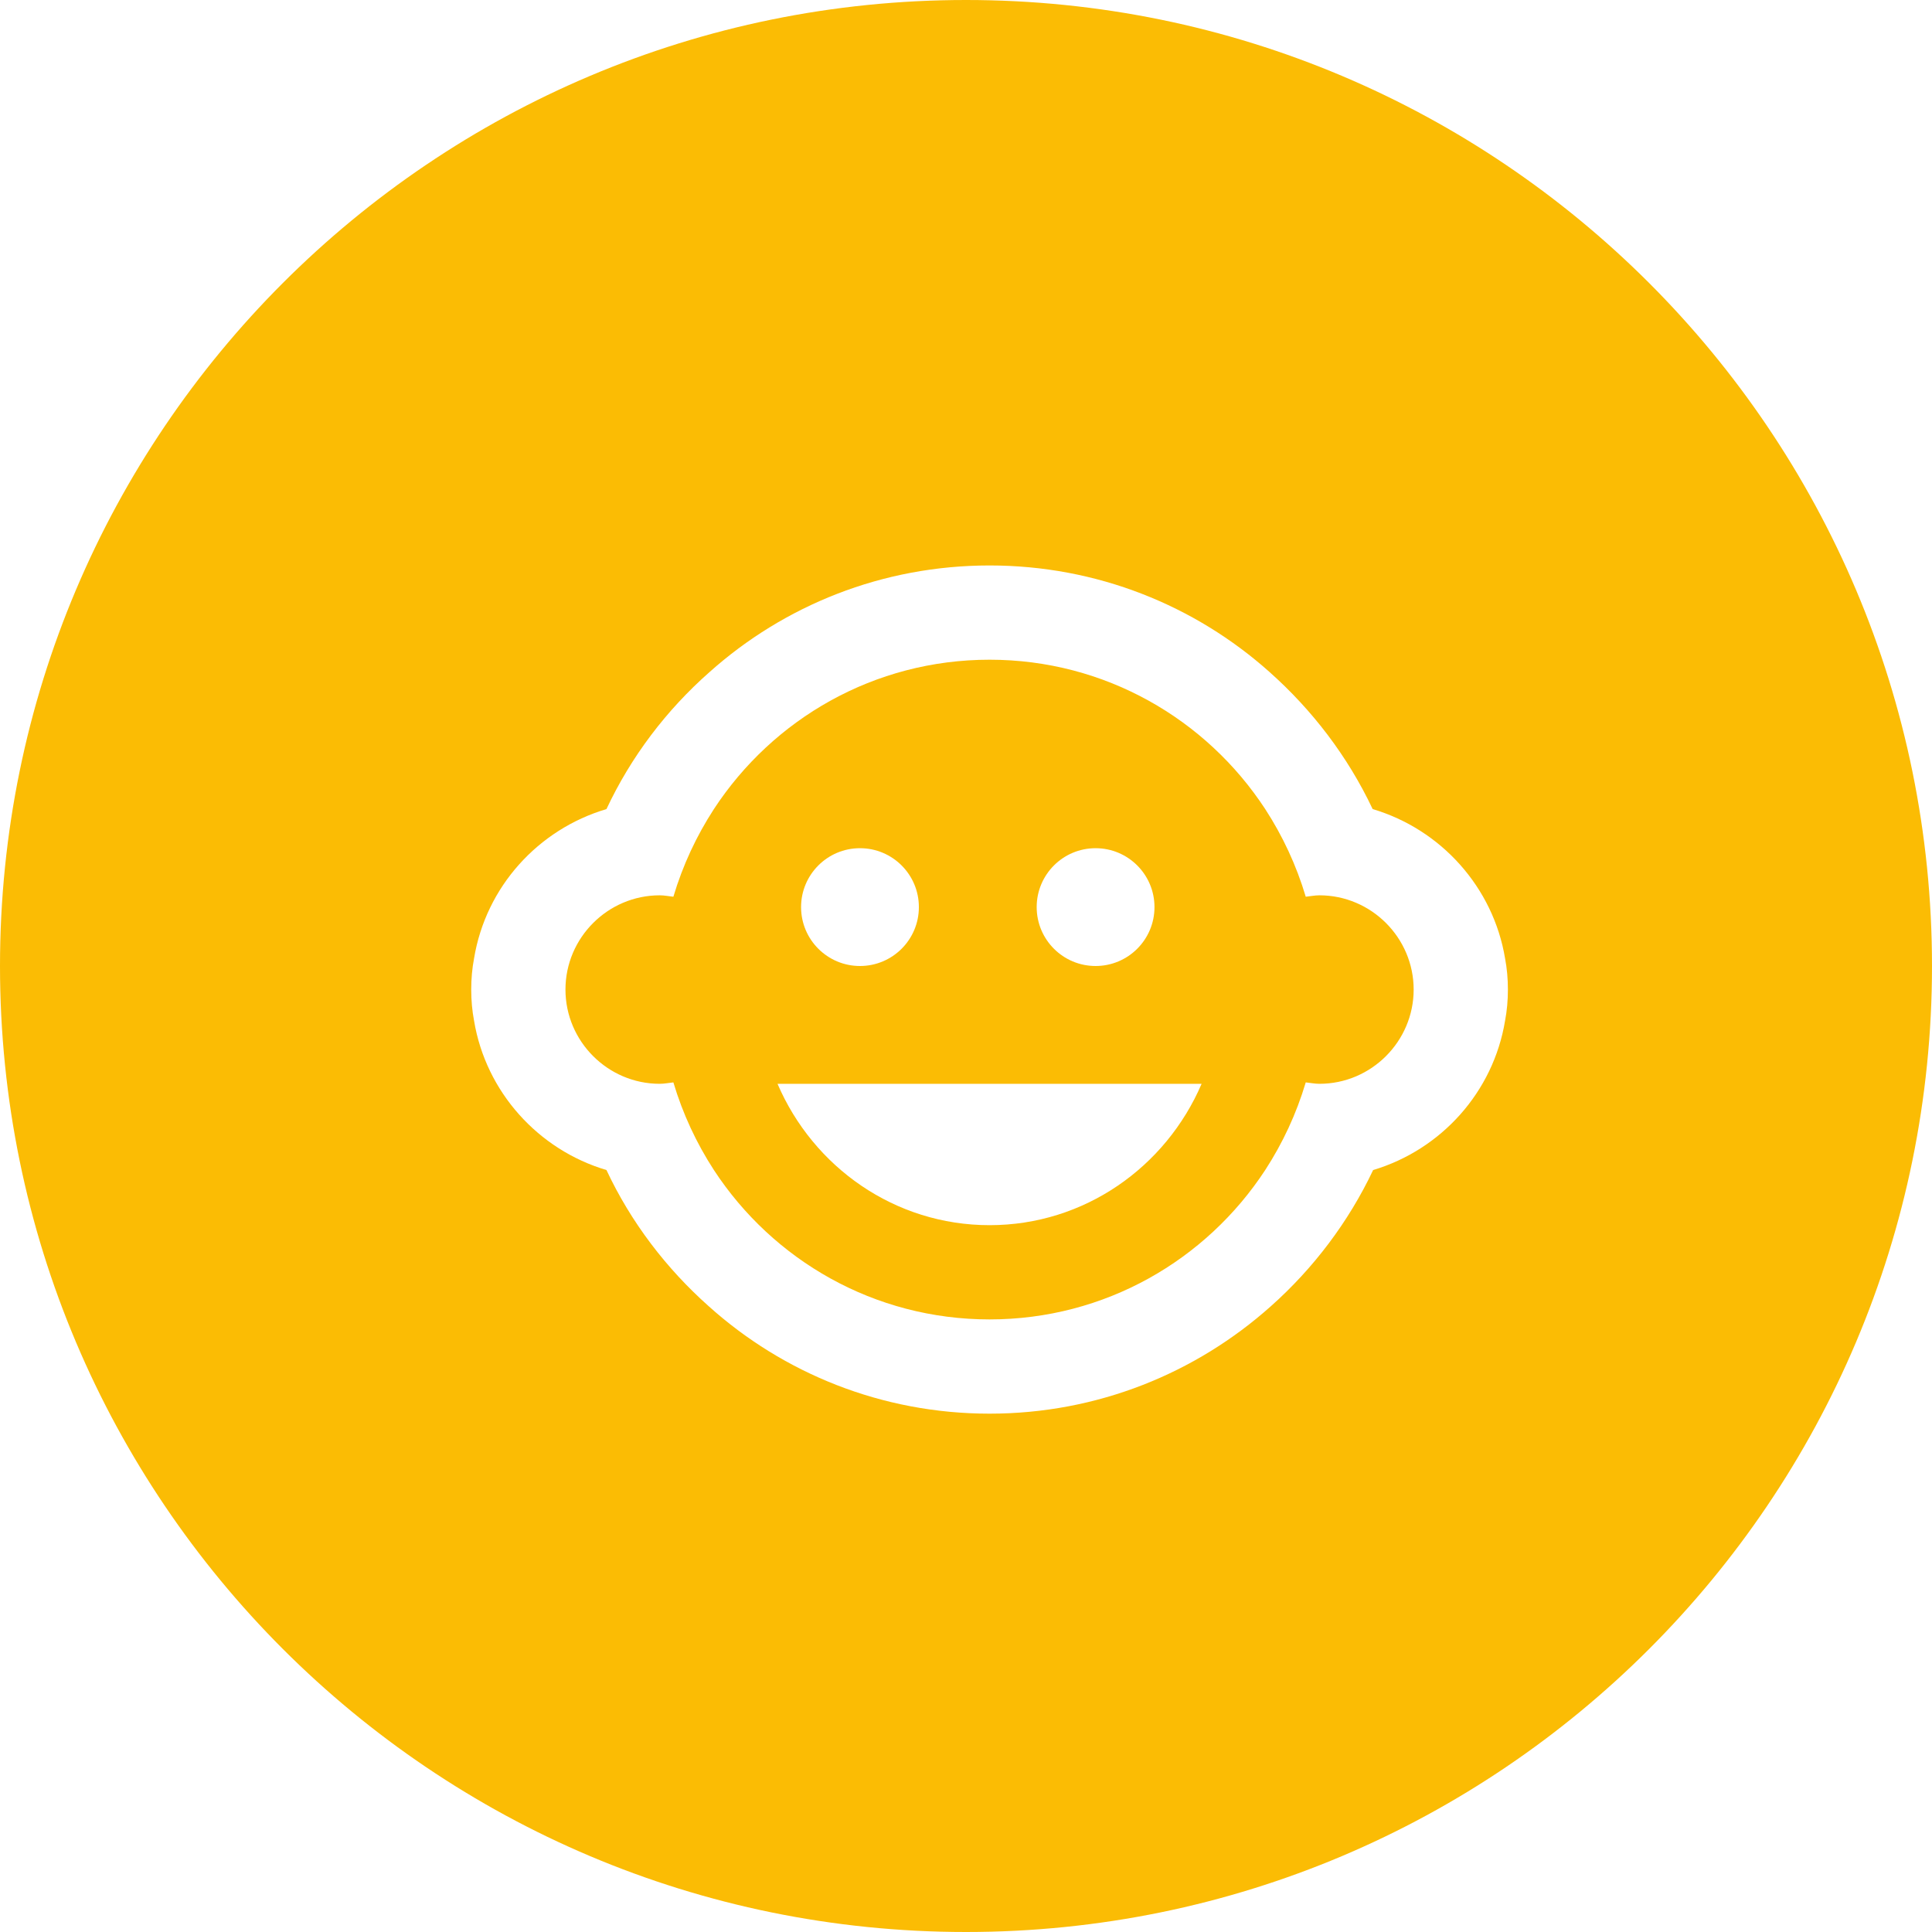
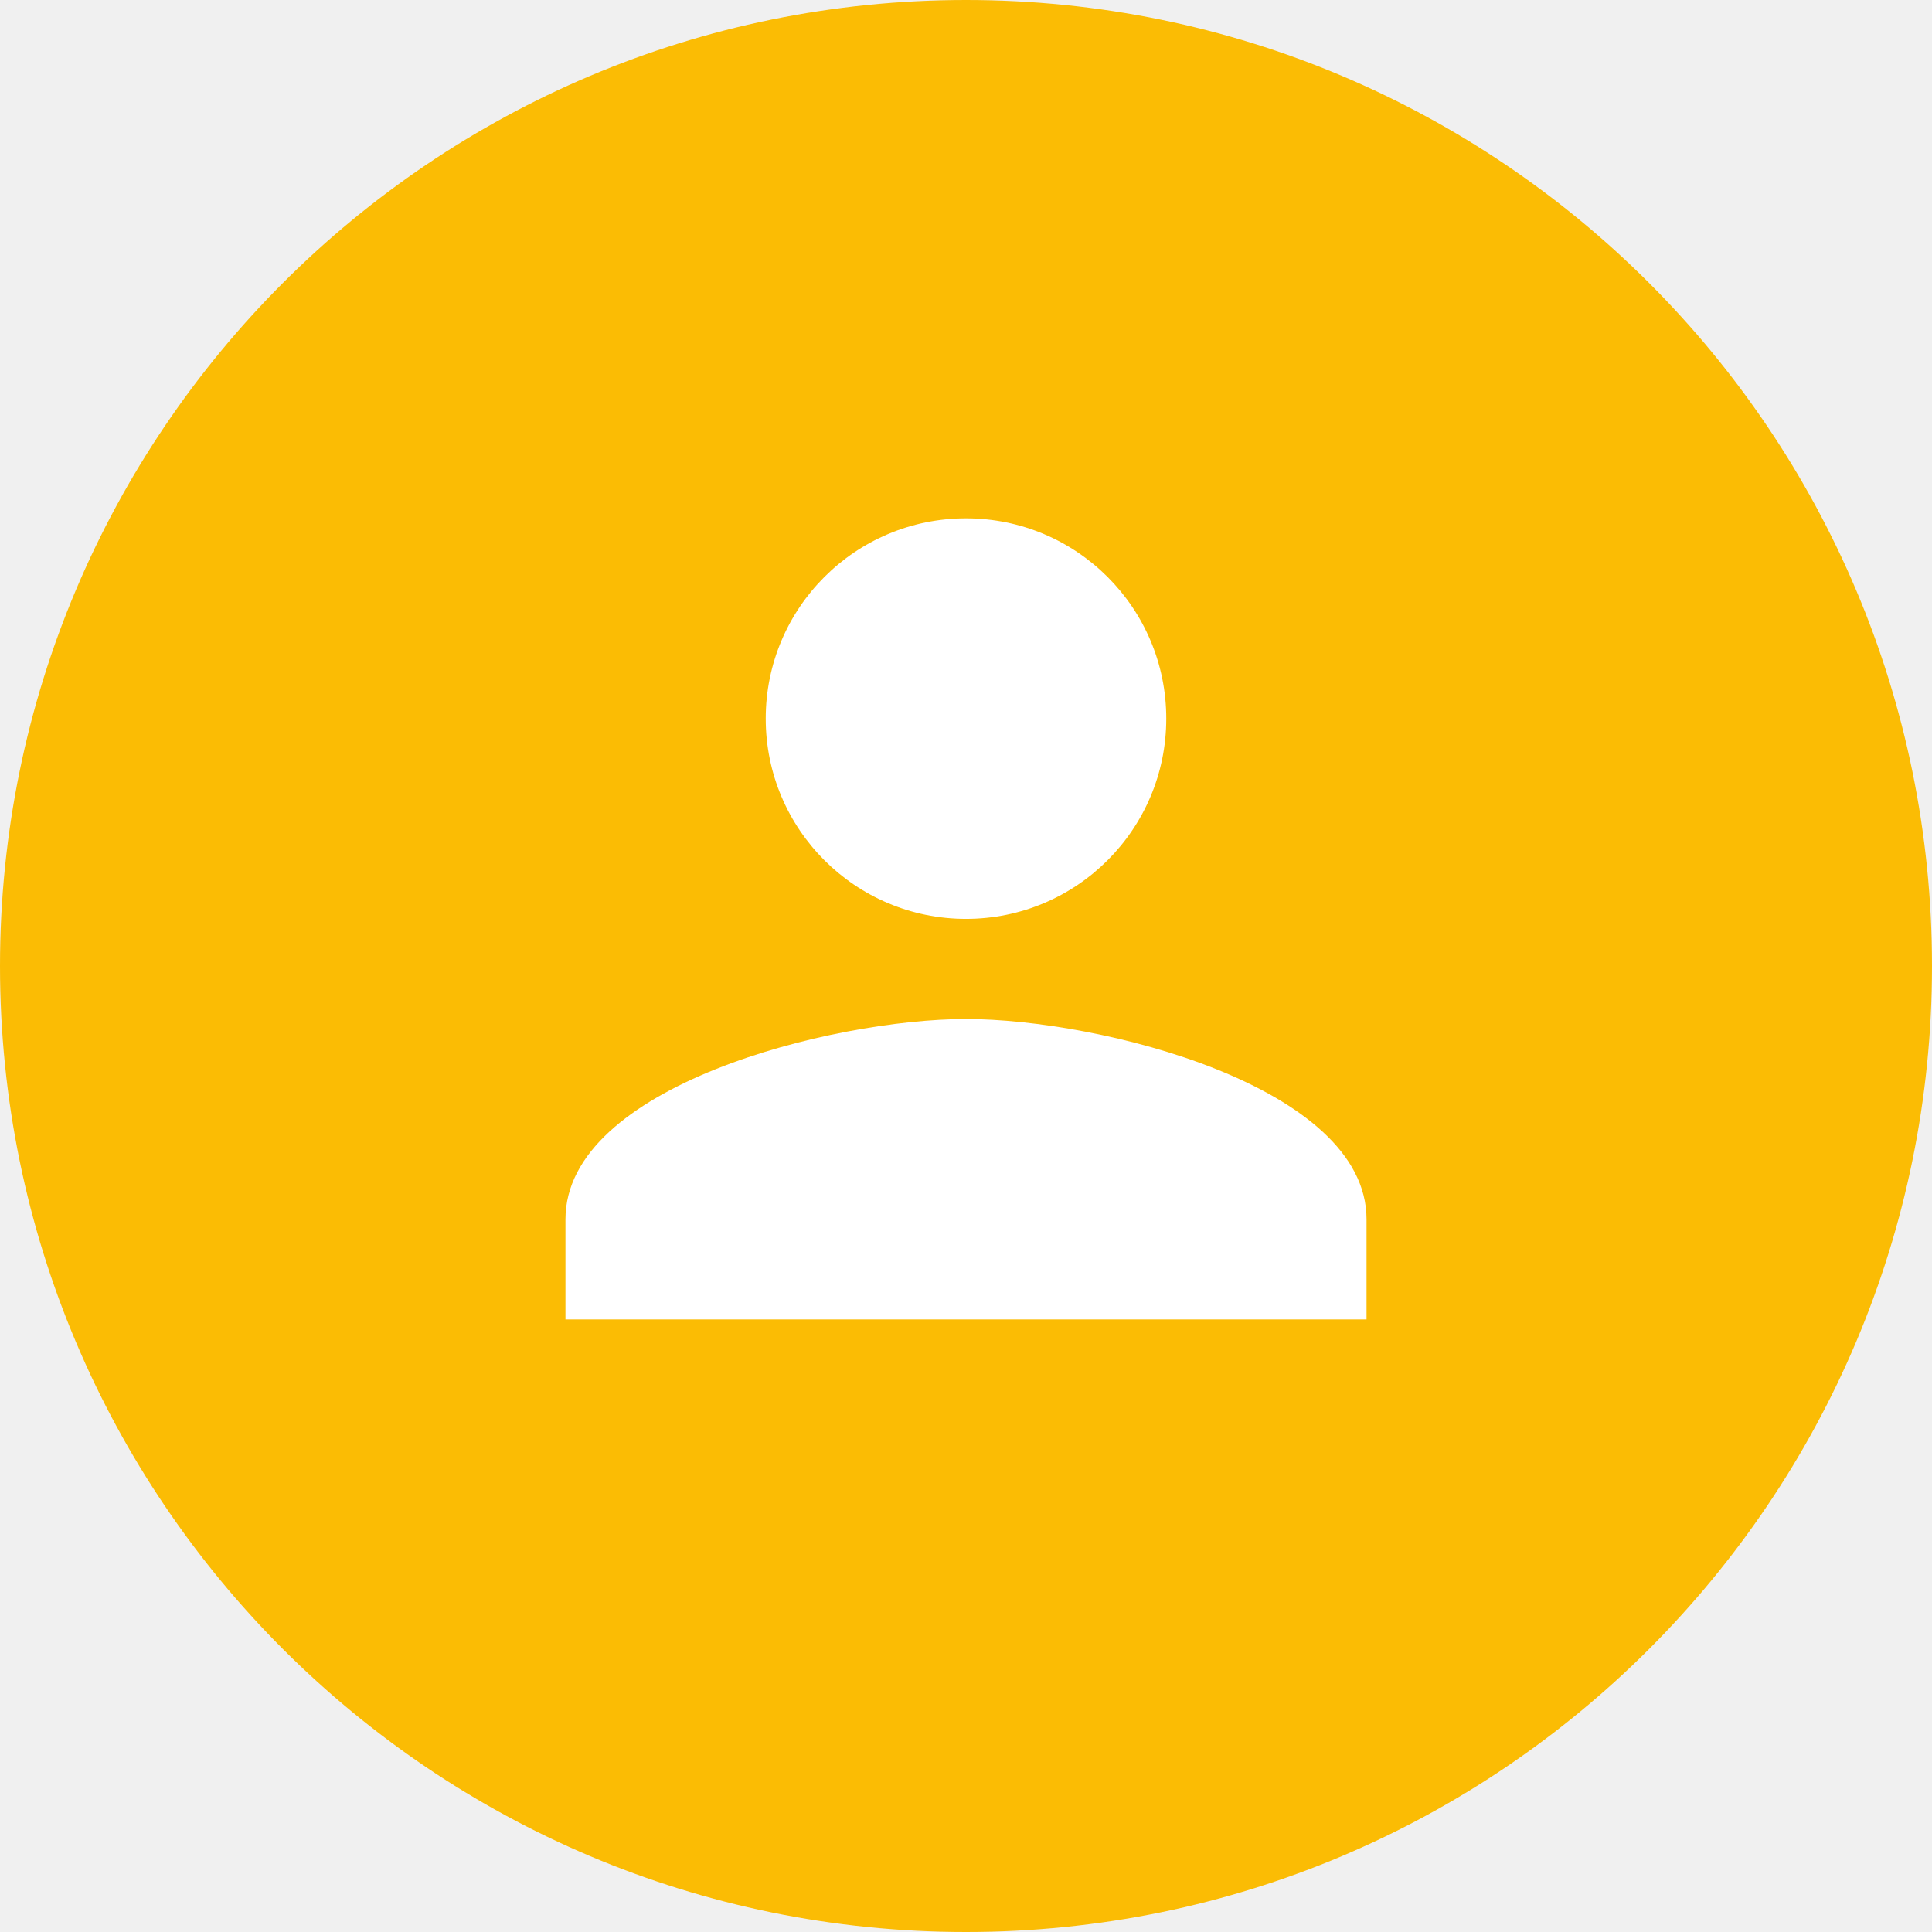
- <svg xmlns="http://www.w3.org/2000/svg" height="41" viewBox="0 0 41 41" width="41">
-   <g fill="none" fill-rule="evenodd">
-     <path d="m-840-4390h1440v6628h-1440z" fill="#fff" />
-     <g transform="">
-       <circle cx="20.5" cy="20.5" fill="#fbbc04" fill-rule="nonzero" r="20.5" />
-       <path d="m11 17h24v24h-24z" />
-       <g fill="#fff" fill-rule="nonzero">
-         <circle cx="23.25" cy="19.25" r="1.25" />
-         <circle cx="18.25" cy="19.25" r="1.25" />
-         <path d="m31.94 21.66c.04-.21.06-.43.06-.66s-.02-.45-.06-.66c-.25-1.51-1.36-2.74-2.81-3.17-.53-1.12-1.28-2.1-2.19-2.91-1.58-1.41-3.66-2.26-5.94-2.26s-4.36.85-5.94 2.26c-.92.81-1.67 1.8-2.19 2.91-1.45.43-2.56 1.65-2.81 3.17-.04.21-.06.43-.06.66s.02.45.06.66c.25 1.51 1.36 2.74 2.81 3.17.52 1.11 1.27 2.09 2.17 2.89 1.58 1.42 3.67 2.28 5.96 2.28s4.38-.86 5.97-2.28c.9-.8 1.65-1.79 2.17-2.89 1.44-.43 2.55-1.65 2.8-3.17zm-3.94 1.34c-.1 0-.19-.02-.29-.03-.2.67-.49 1.29-.86 1.86-1.25 1.91-3.4 3.17-5.85 3.17s-4.6-1.26-5.85-3.17c-.37-.57-.66-1.19-.86-1.86-.1.01-.19.03-.29.03-1.1 0-2-.9-2-2s.9-2 2-2c.1 0 .19.02.29.03.2-.67.49-1.29.86-1.86 1.25-1.91 3.4-3.17 5.85-3.17s4.6 1.26 5.85 3.17c.37.57.66 1.19.86 1.86.1-.01.19-.03.29-.03 1.1 0 2 .9 2 2s-.9 2-2 2zm-11.5 0c.76 1.77 2.49 3 4.5 3s3.74-1.23 4.5-3z" />
-       </g>
-     </g>
+ <svg xmlns="http://www.w3.org/2000/svg" width="41" height="41" viewBox="0 0 41 41">
+   <g fill-rule="nonzero" fill="none">
+     <circle fill="#FBBC04" cx="20.5" cy="20.5" r="20.5" />
+     <path d="M20.5 19.5a4.249 4.249 0 0 0 4.25-4.25A4.249 4.249 0 0 0 20.5 11a4.249 4.249 0 0 0-4.25 4.25 4.249 4.249 0 0 0 4.25 4.25zm0 2.125c-2.837 0-8.5 1.424-8.5 4.25V28h17v-2.125c0-2.826-5.663-4.25-8.5-4.25z" fill="#FFF" />
  </g>
</svg>
